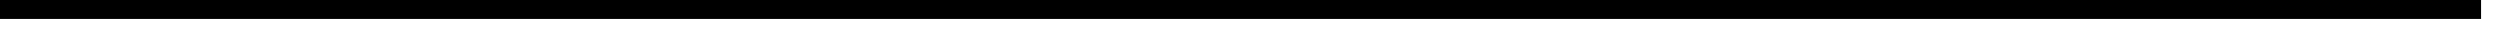
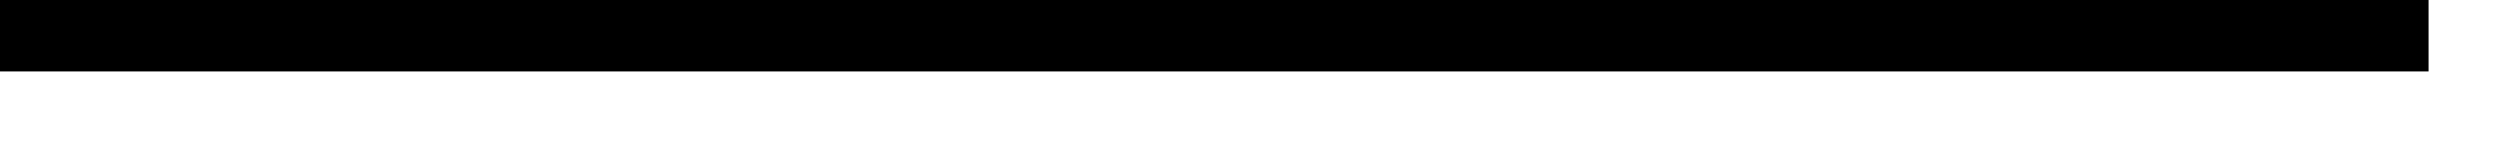
- <svg xmlns="http://www.w3.org/2000/svg" version="1.1" width="132px" height="2px">
-   <g transform="matrix(1 0 0 1 -1108 -430 )">
-     <path d="M 1108 430.5  L 1239 430.5  " stroke-width="1" stroke="#000000" fill="none" />
+ <svg xmlns="http://www.w3.org/2000/svg" version="1.1" width="35px" height="2px">
+   <g transform="matrix(1 0 0 1 -1491 -457 )">
+     <path d="M 1491 457.5  L 1525 457.5  " stroke-width="1" stroke="#000000" fill="none" />
  </g>
</svg>
